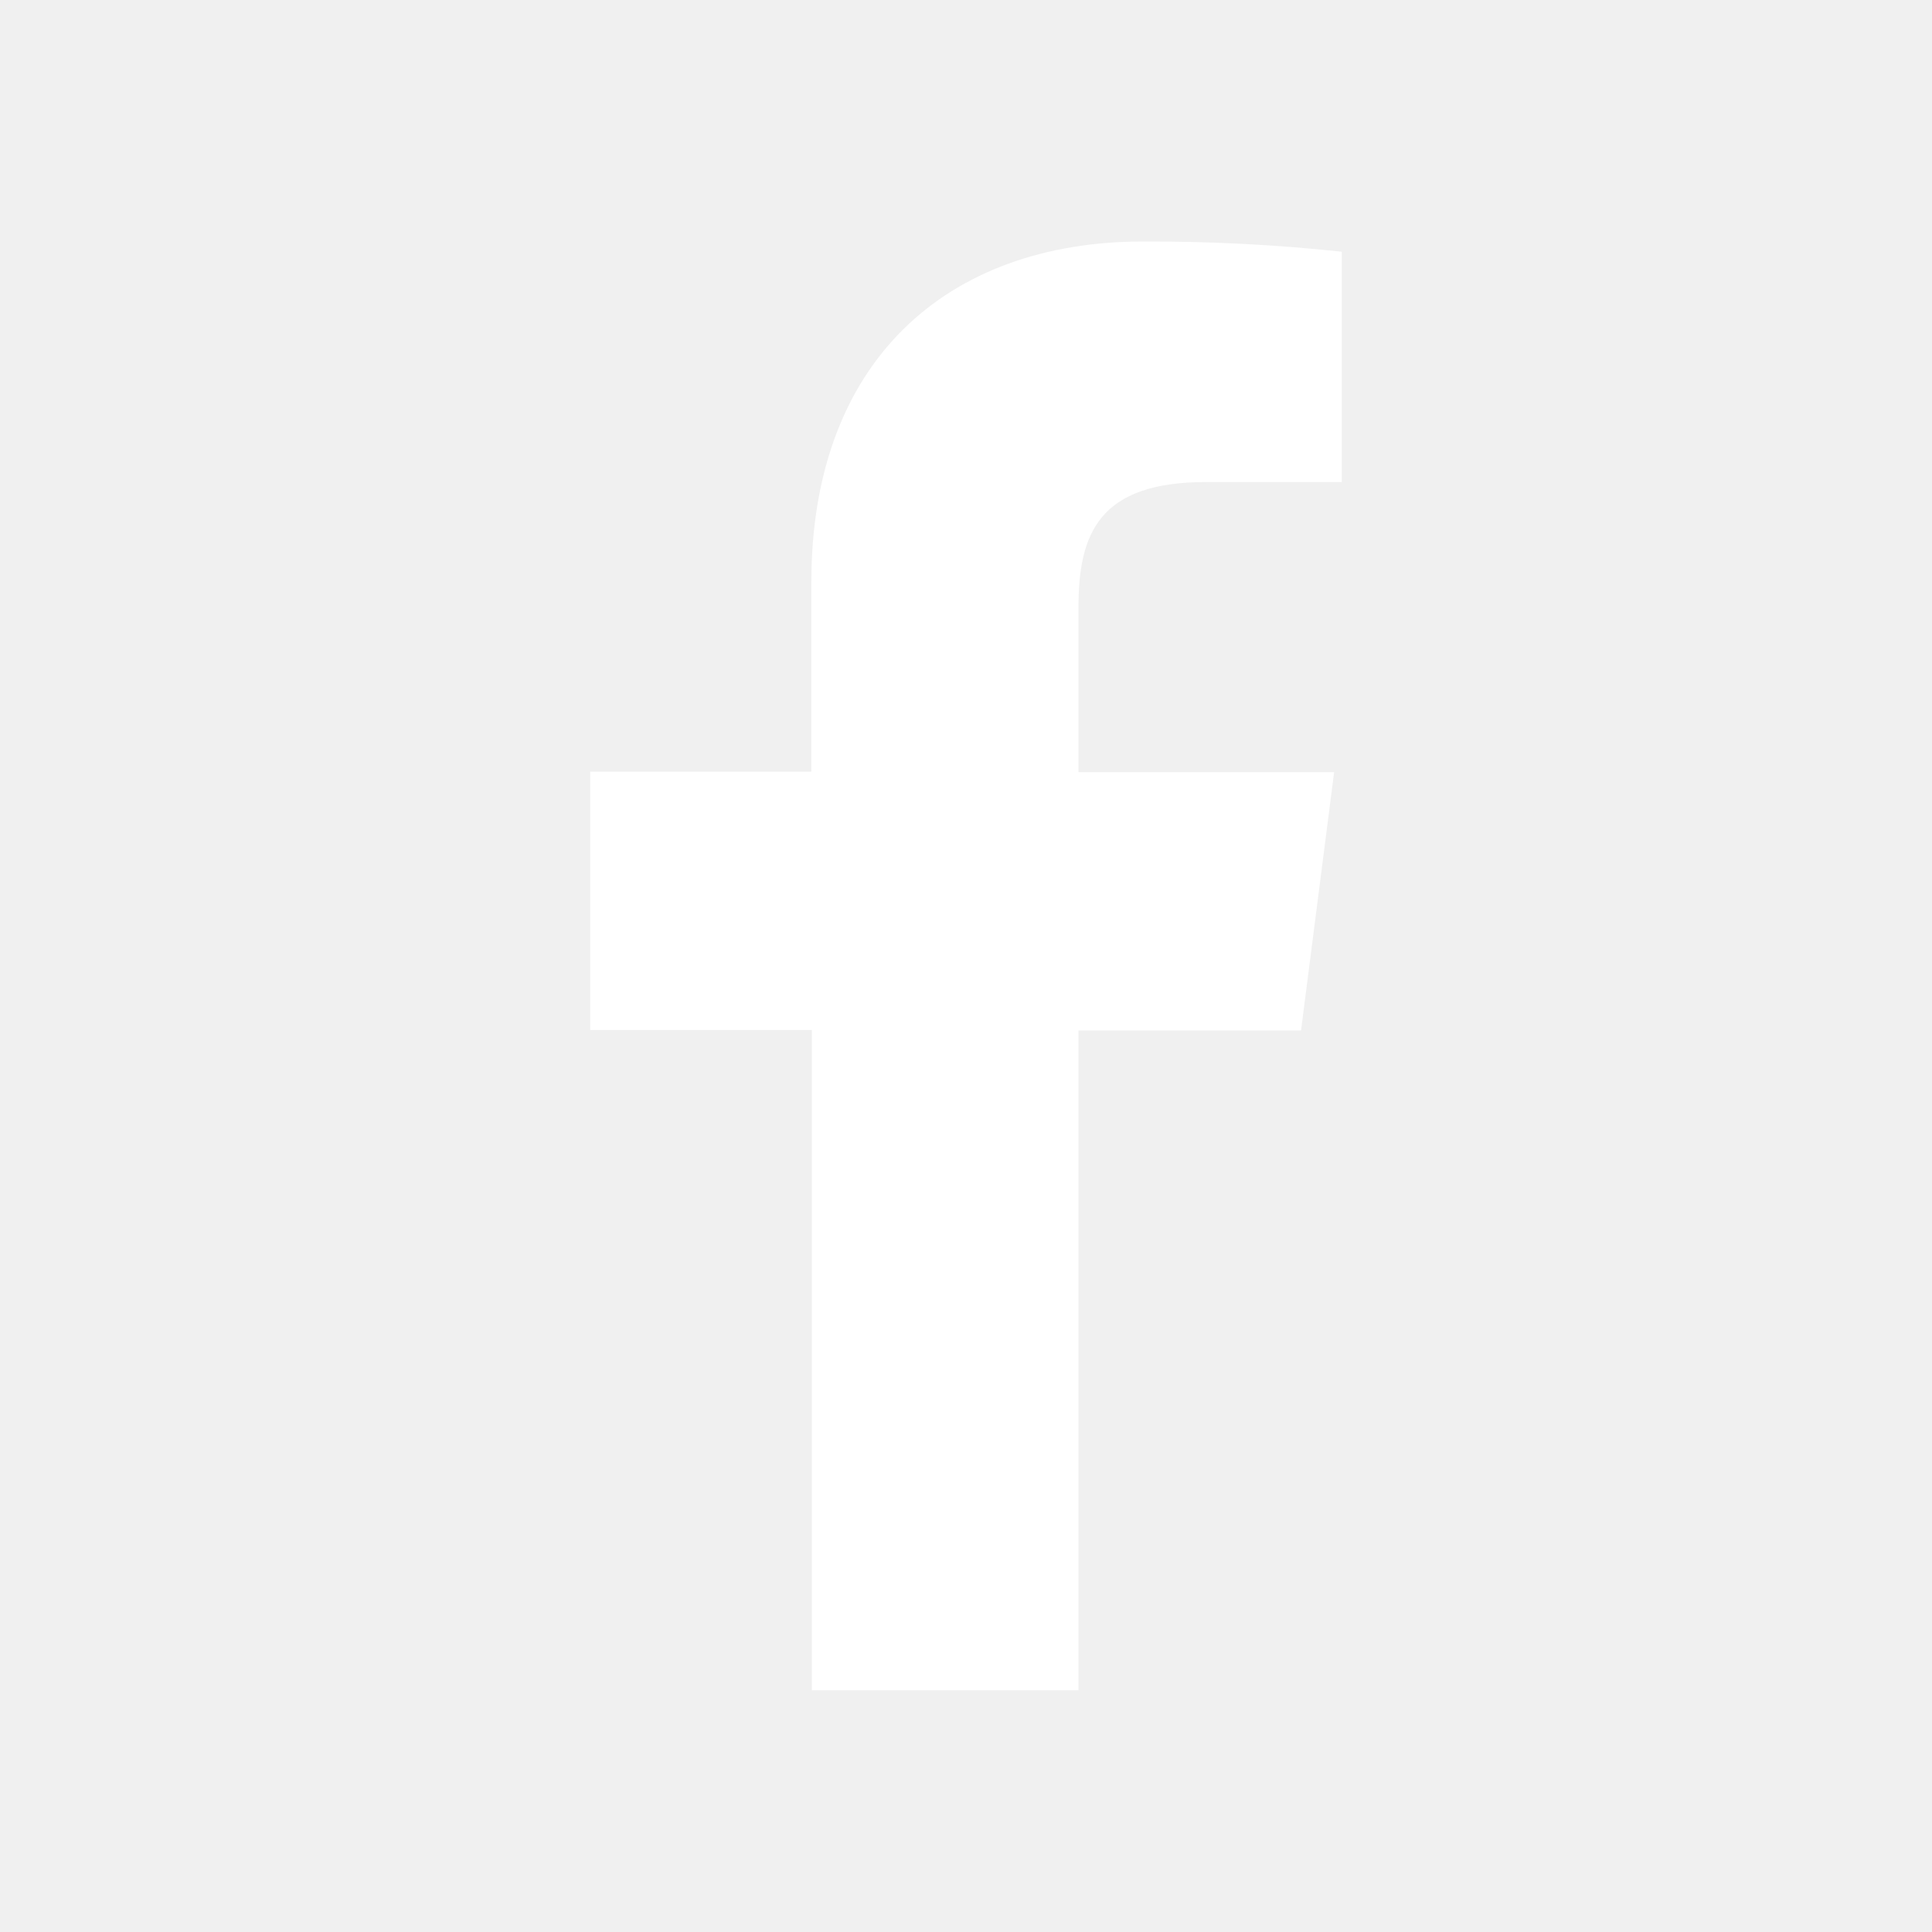
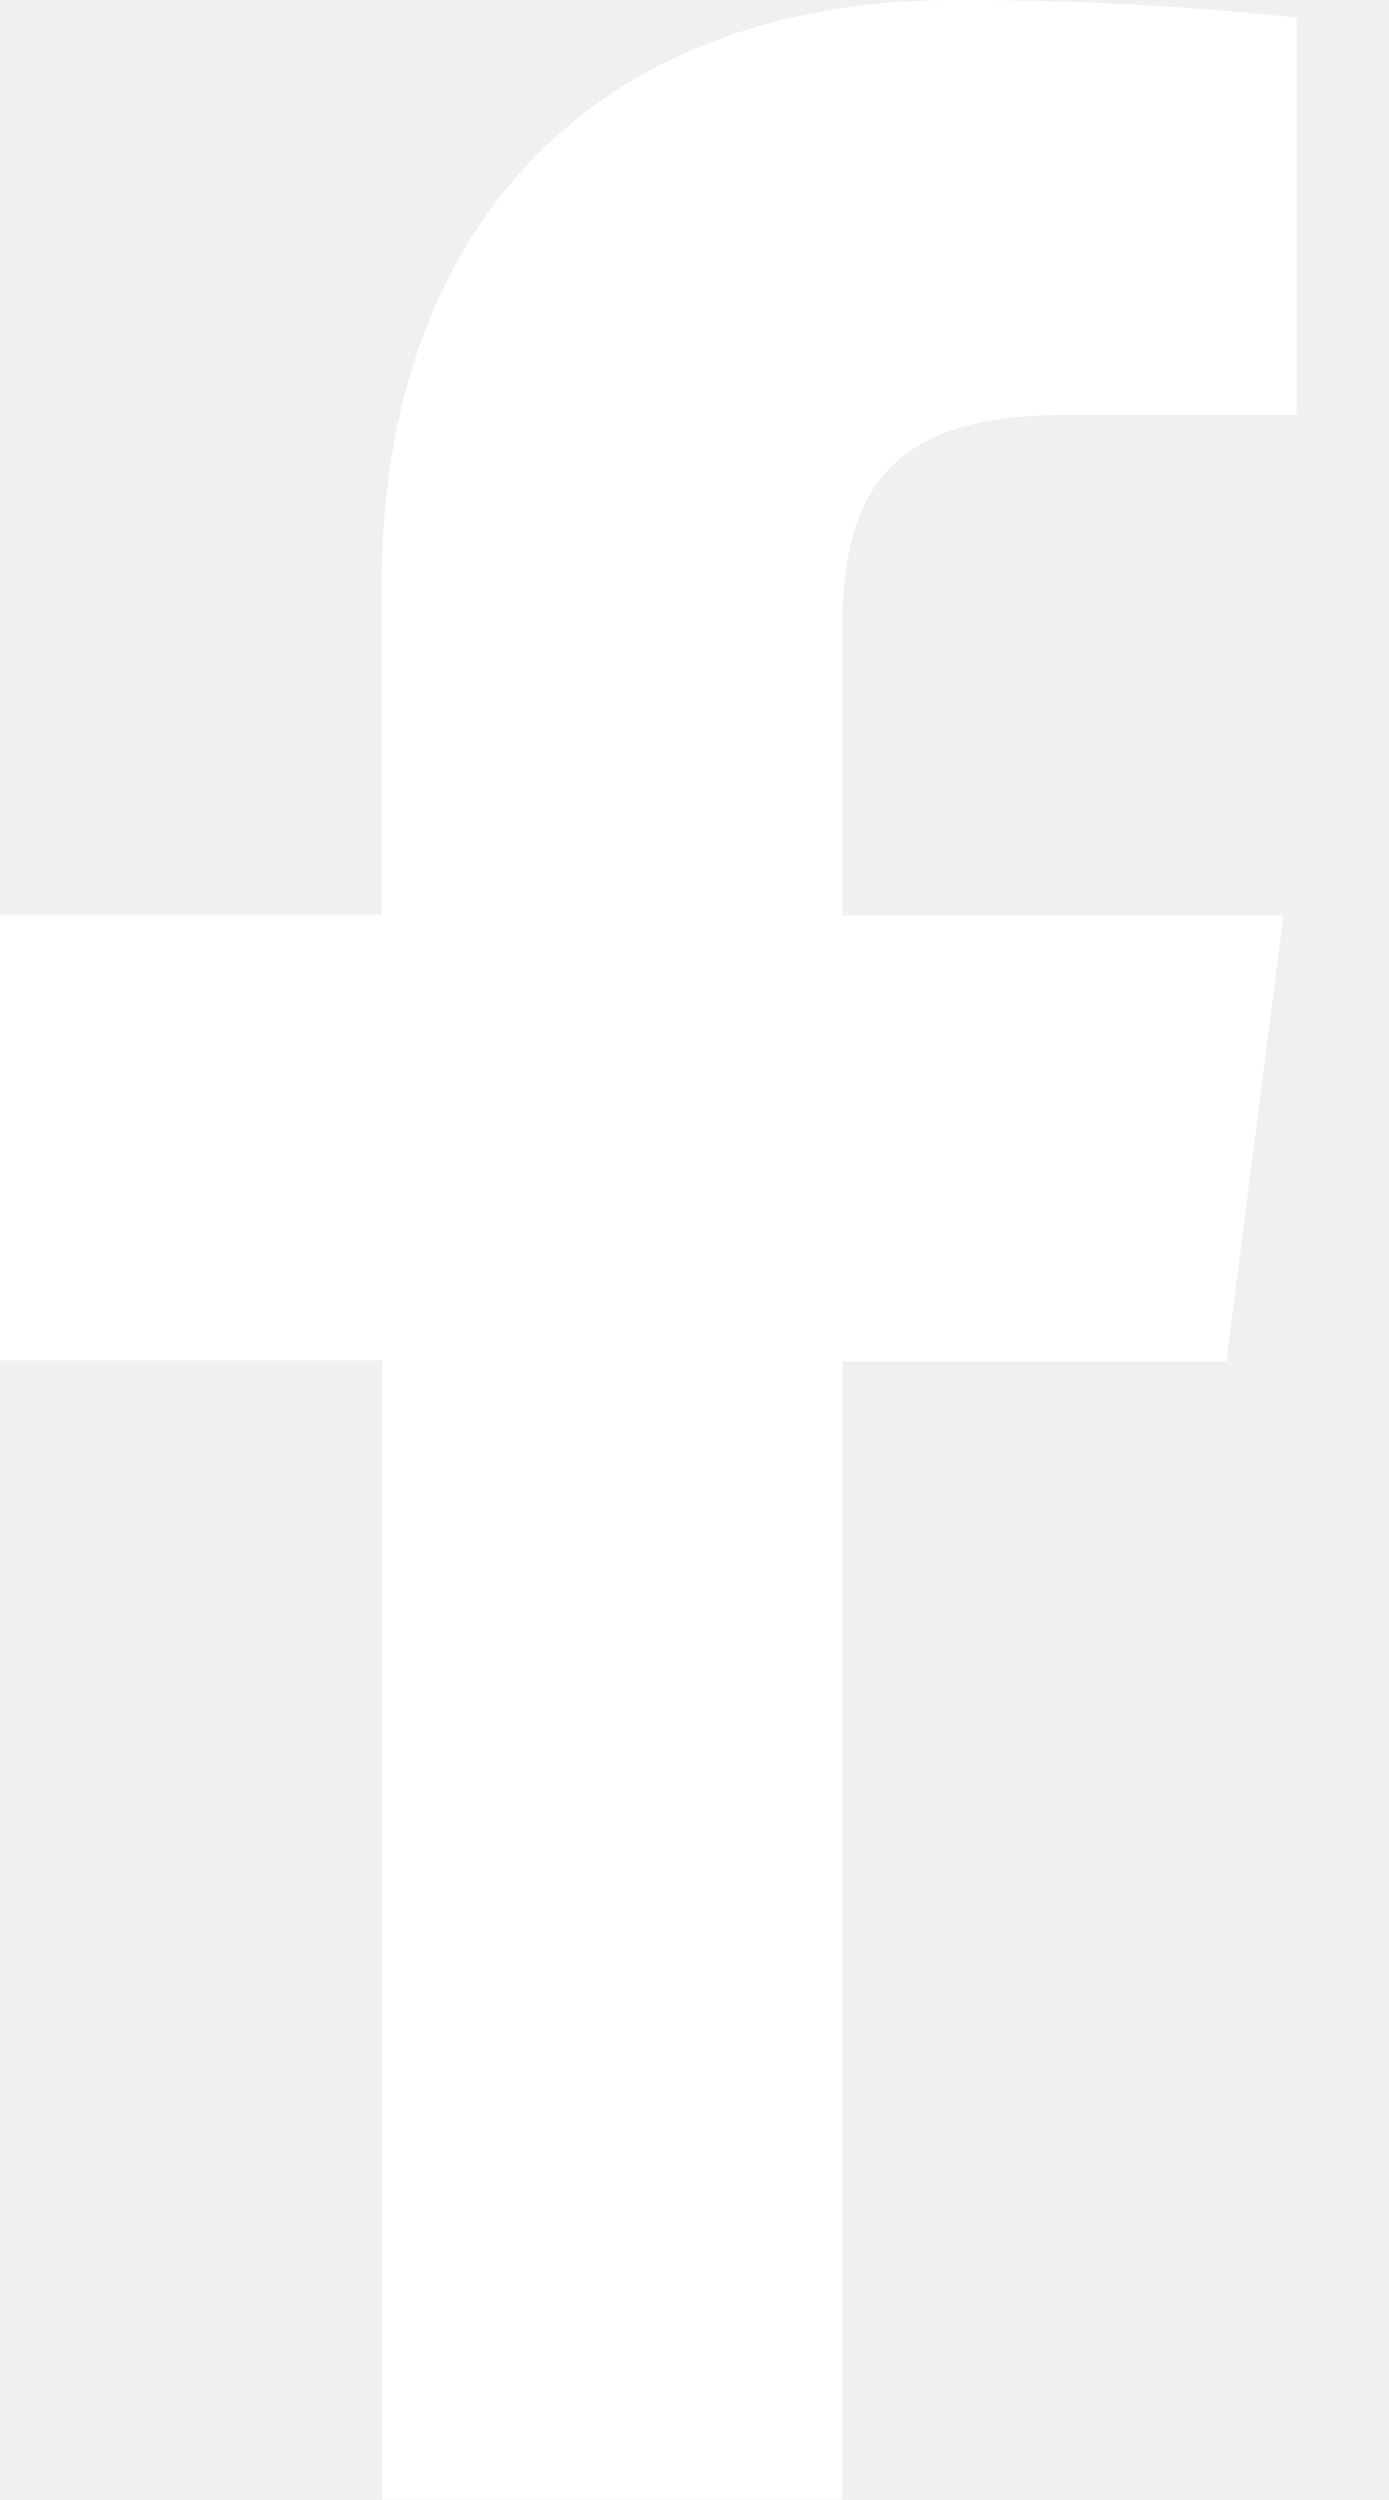
- <svg xmlns="http://www.w3.org/2000/svg" width="24" height="24" viewBox="0 0 24 24" fill="none">
-   <path d="M13.397 20.997V12.801H16.162L16.573 9.592H13.397V7.548C13.397 6.622 13.655 5.988 14.984 5.988H16.668V3.127C15.849 3.039 15.025 2.997 14.201 3C11.757 3 10.079 4.492 10.079 7.231V9.586H7.332V12.795H10.085V20.997H13.397Z" fill="white" />
+ <svg xmlns="http://www.w3.org/2000/svg" width="10" height="18" viewBox="0 0 10 18" fill="none">
+   <path d="M6.065 17.997V9.801H8.83L9.241 6.592H6.065V4.548C6.065 3.622 6.323 2.988 7.652 2.988H9.336V0.127C8.517 0.039 7.693 -0.003 6.869 0C4.425 0 2.747 1.492 2.747 4.231V6.586H0V9.795H2.753V17.997H6.065Z" fill="white" />
</svg>
